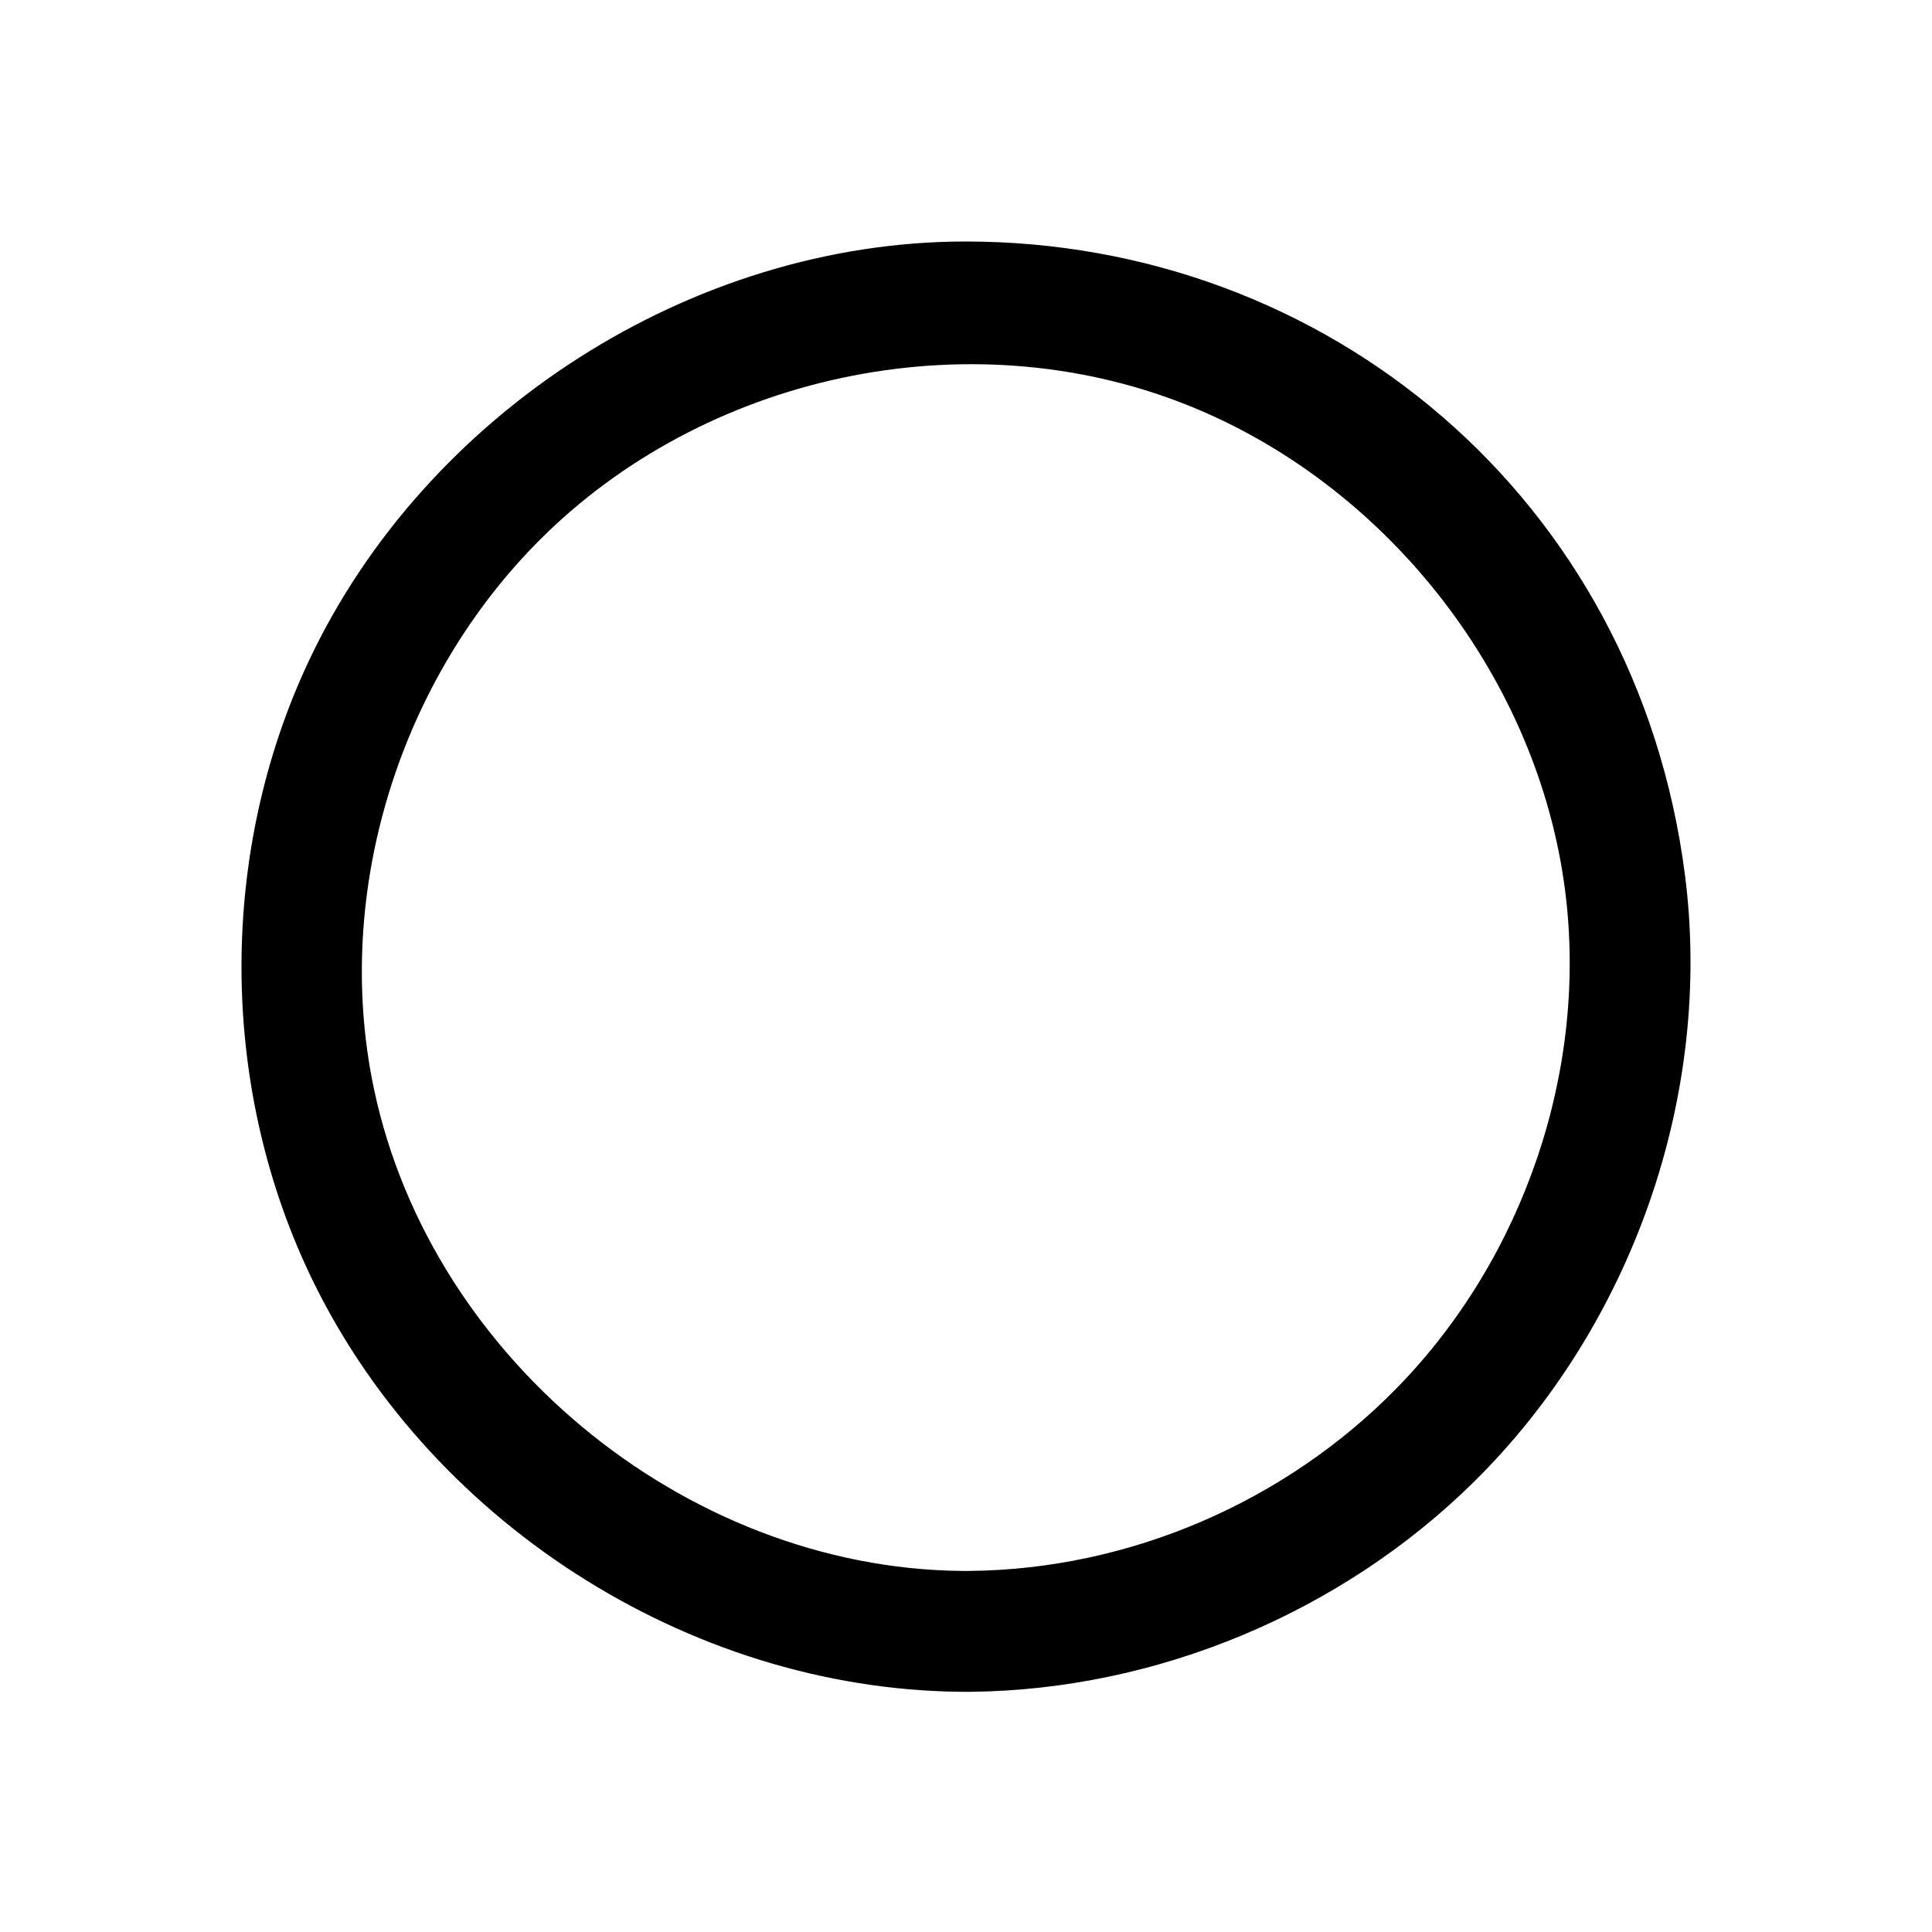
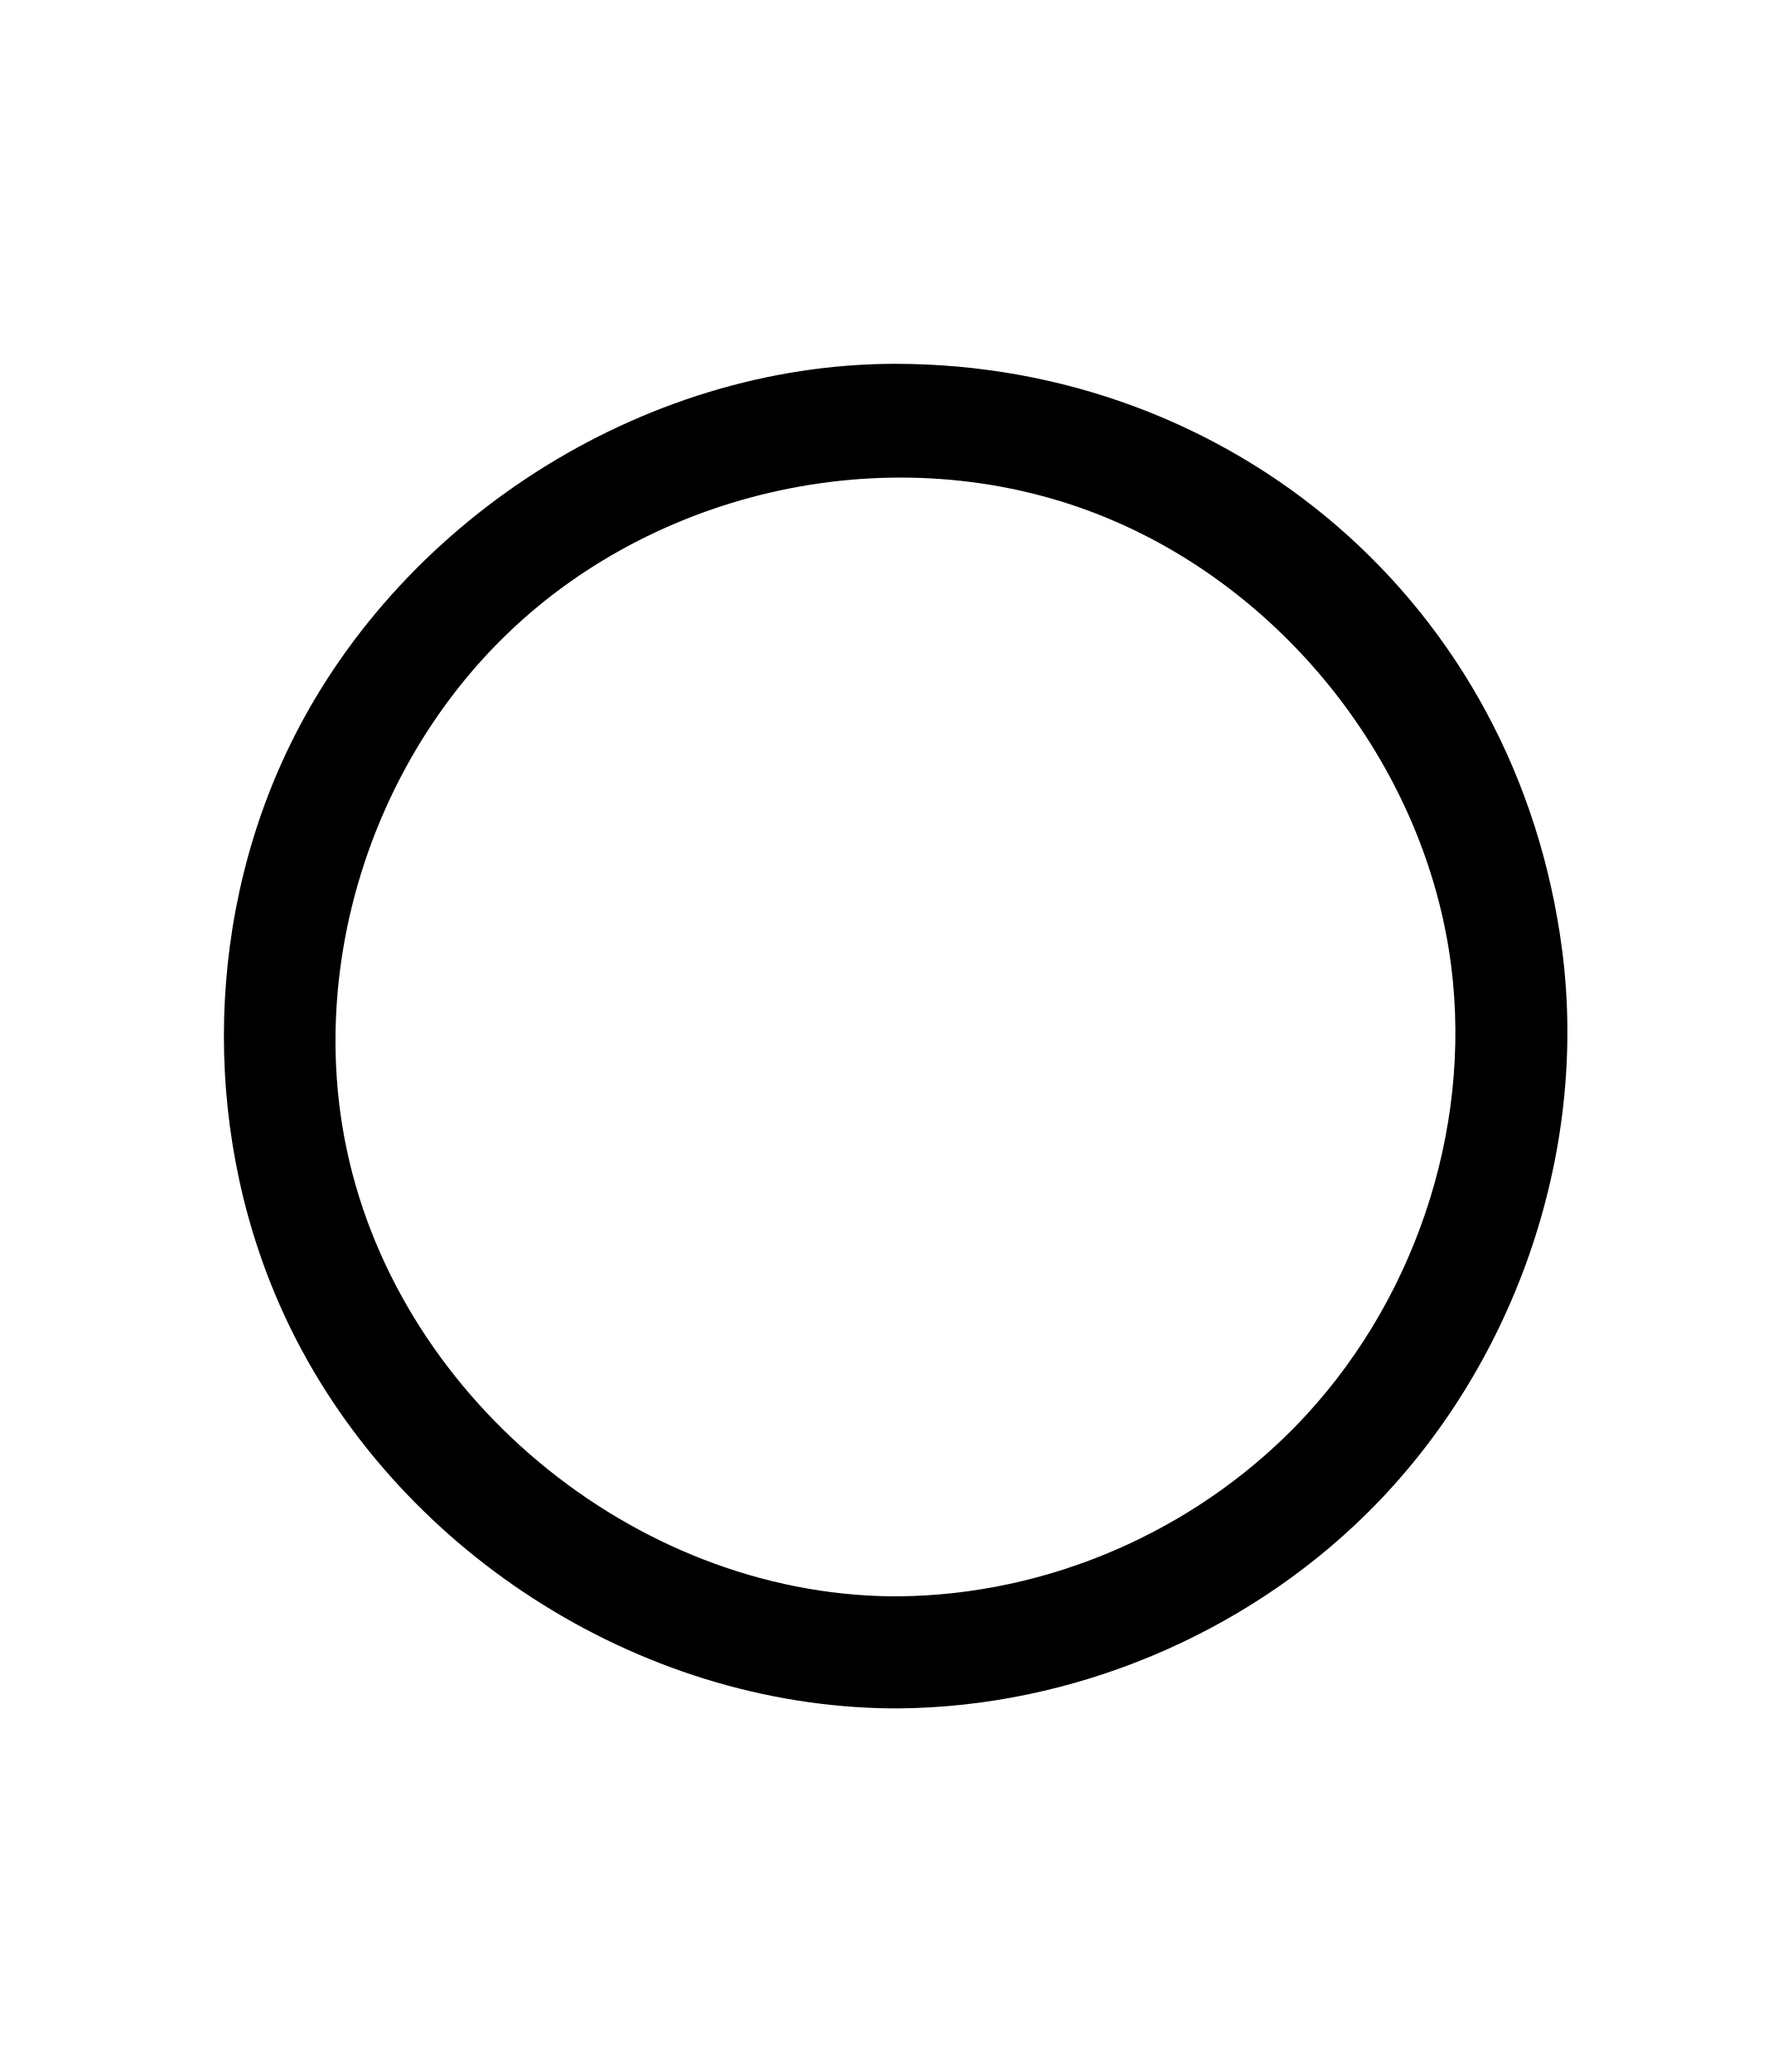
- <svg xmlns="http://www.w3.org/2000/svg" width="48px" height="48px" viewBox="0 0 64 64" version="1.1" xml:space="preserve" style="fill-rule:evenodd;clip-rule:evenodd;stroke-linejoin:round;stroke-miterlimit:2;">
+ <svg xmlns="http://www.w3.org/2000/svg" width="64px" height="74px" viewBox="0 0 64 64" version="1.1" xml:space="preserve" style="fill-rule:evenodd;clip-rule:evenodd;stroke-linejoin:round;stroke-miterlimit:2;">
  <rect id="Icons" x="-448" y="-320" width="1280" height="800" style="fill:none;" />
  <g id="Icons1">
    <g id="Strike" />
    <g id="H1" />
    <g id="H2" />
    <g id="H3" />
    <g id="list-ul" />
    <g id="hamburger-1" />
    <g id="hamburger-2" />
    <g id="list-ol" />
    <g id="list-task" />
    <g id="trash" />
    <g id="vertical-menu" />
    <g id="horizontal-menu" />
    <g id="sidebar-2" />
    <g id="Pen" />
    <g id="Pen1" />
    <g id="clock" />
    <g id="external-link" />
    <g id="hr" />
    <g id="info" />
    <g id="warning" />
    <g id="plus-circle" />
    <g id="minus-circle" />
    <g id="vue" />
    <g id="cog" />
    <g id="logo" />
    <g id="eye-slash" />
    <g id="eye" />
    <g id="toggle-off" />
    <g id="shredder" />
    <g id="spinner--loading--dots-" />
    <g id="react" />
    <path d="M32.142,56.043c6.179,-0.06 12.297,-2.62 16.696,-6.967c5.225,-5.163 7.916,-12.803 6.978,-20.096c-1.609,-12.499 -11.883,-20.98 -23.828,-20.98c-9.075,0 -17.896,5.677 -21.765,13.909c-2.961,6.303 -2.967,13.911 0,20.225c3.842,8.174 12.517,13.821 21.61,13.909c0.103,0 0.206,0 0.309,0Zm-0.283,-4.004c-9.23,-0.089 -17.841,-7.227 -19.553,-16.378c-1.208,-6.452 1.071,-13.433 5.818,-18.015c5.543,-5.35 14.253,-7.142 21.496,-4.11c6.481,2.714 11.331,9.014 12.225,15.955c0.766,5.949 -1.369,12.185 -5.565,16.48c-3.68,3.767 -8.841,6.017 -14.164,6.068c-0.085,0 -0.171,0 -0.257,0Z" style="fill-rule:nonzero;" />
  </g>
</svg>
